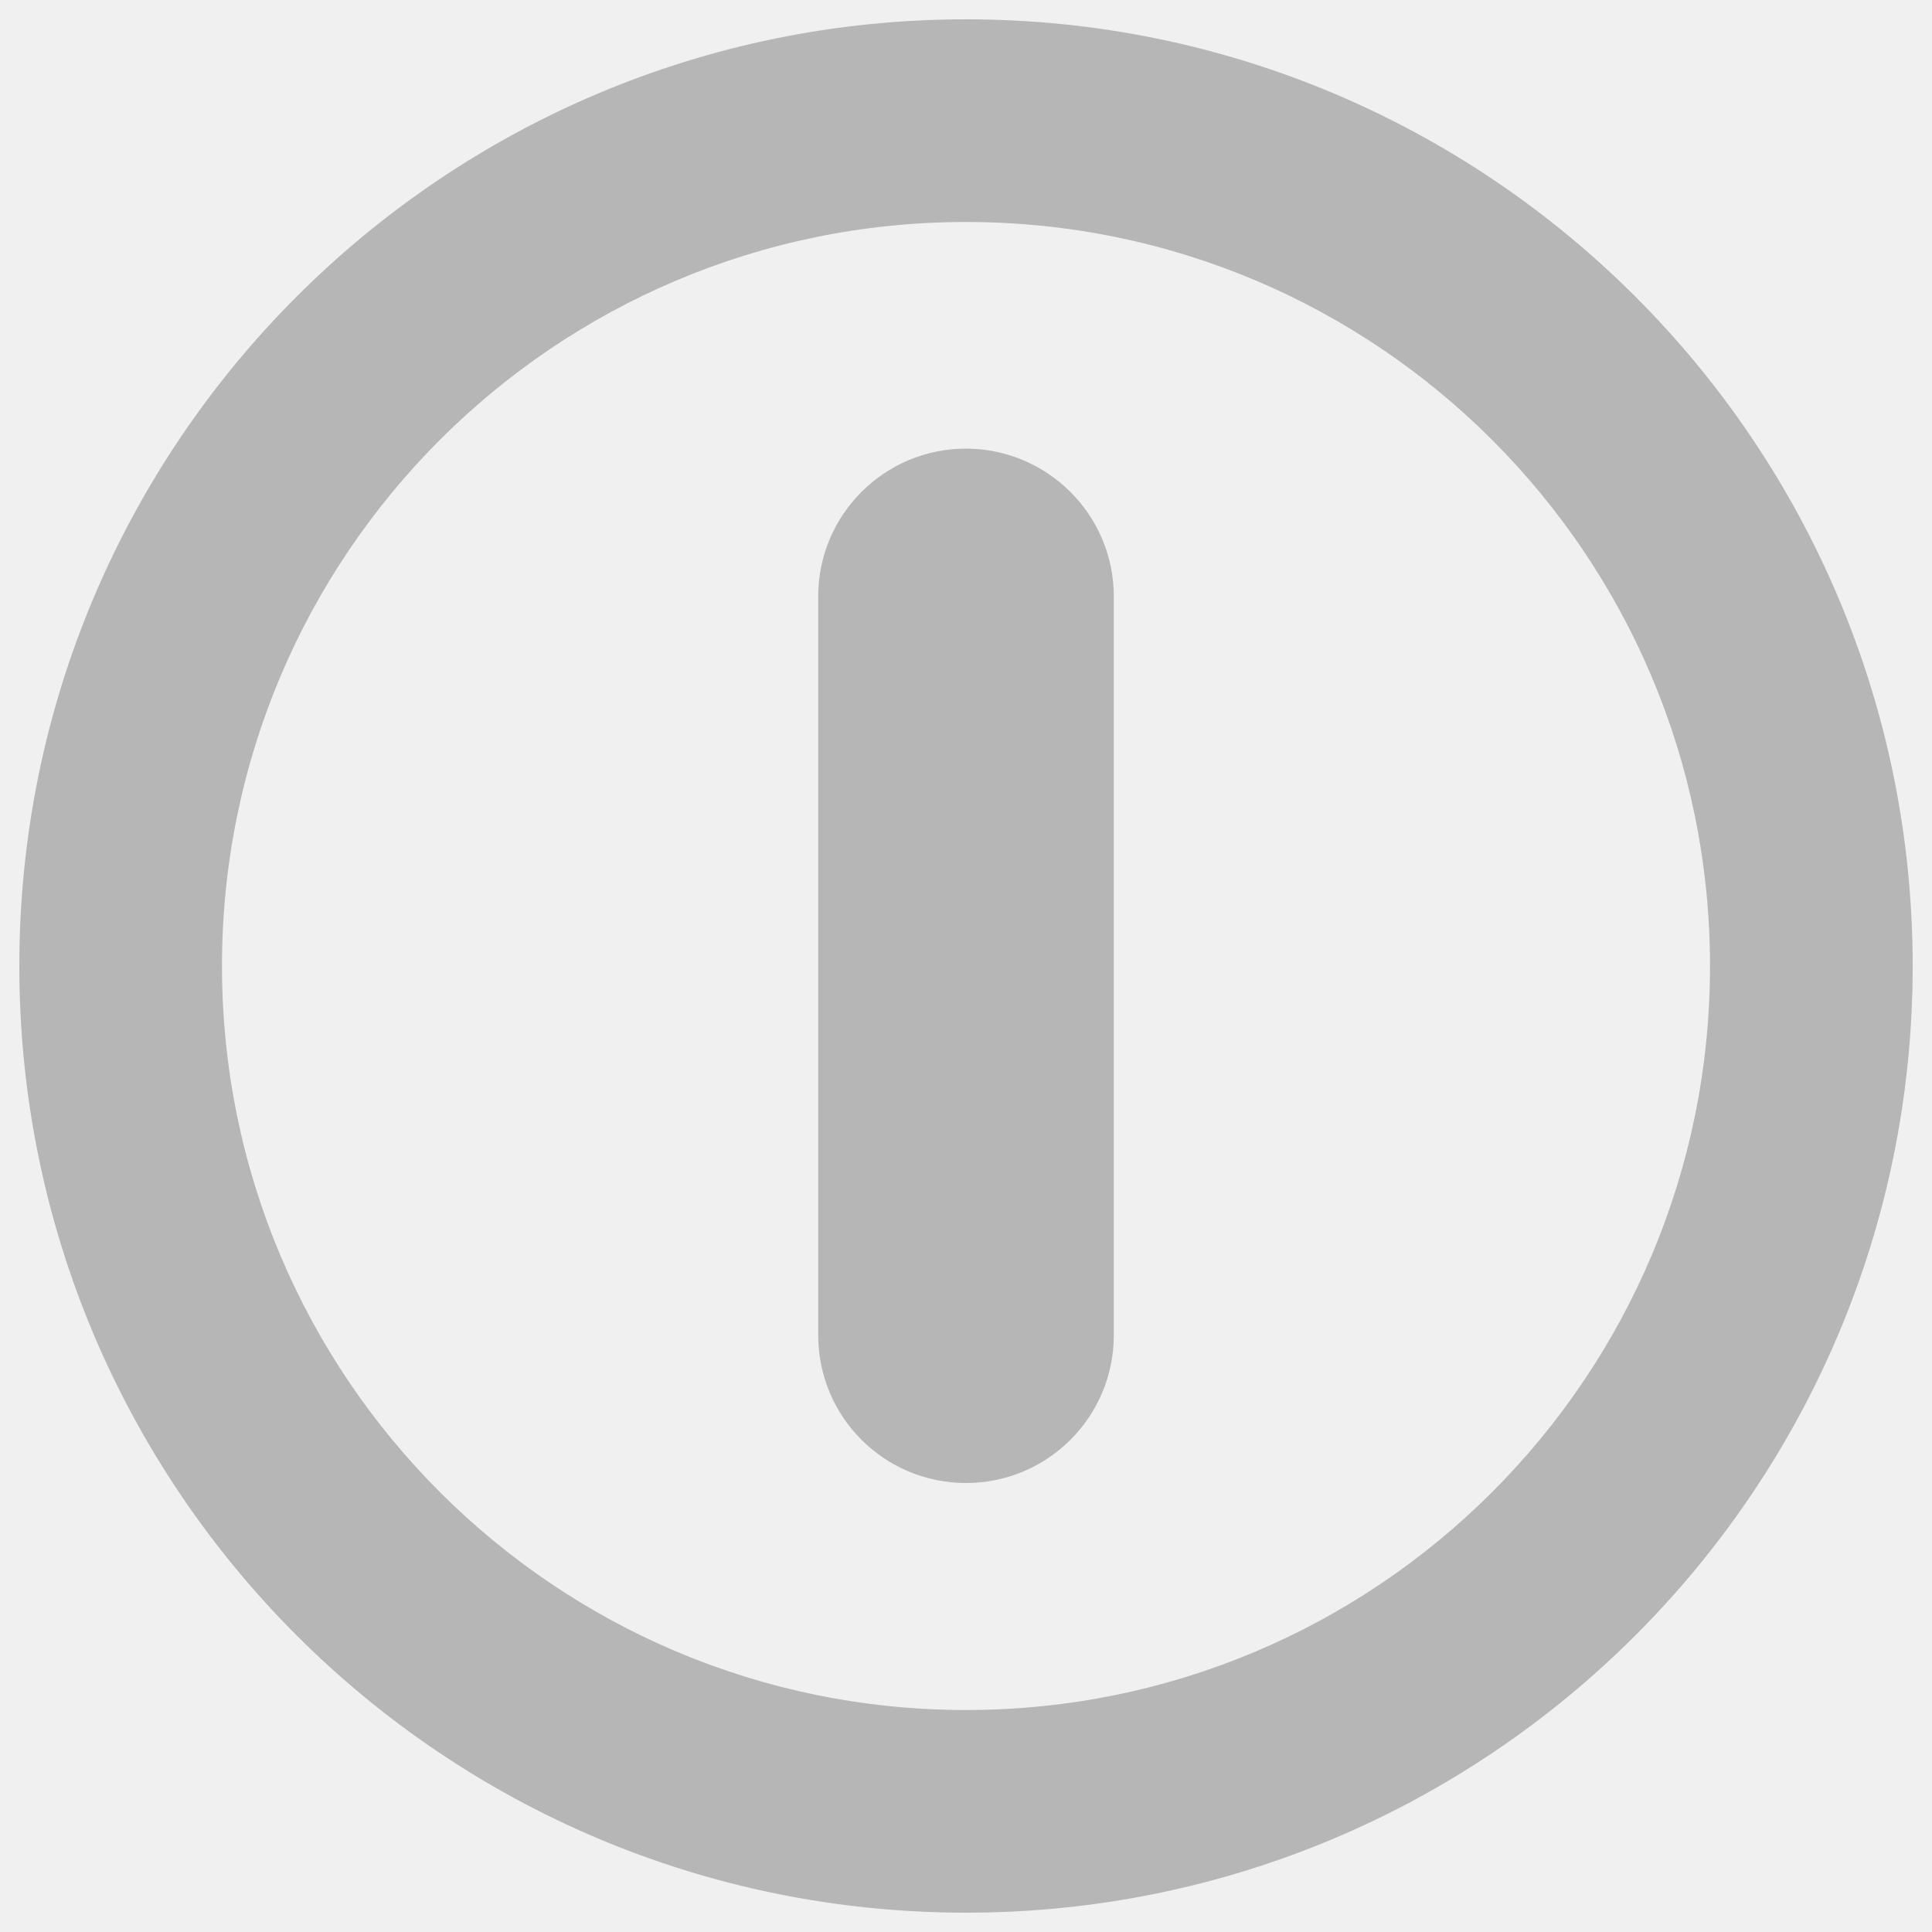
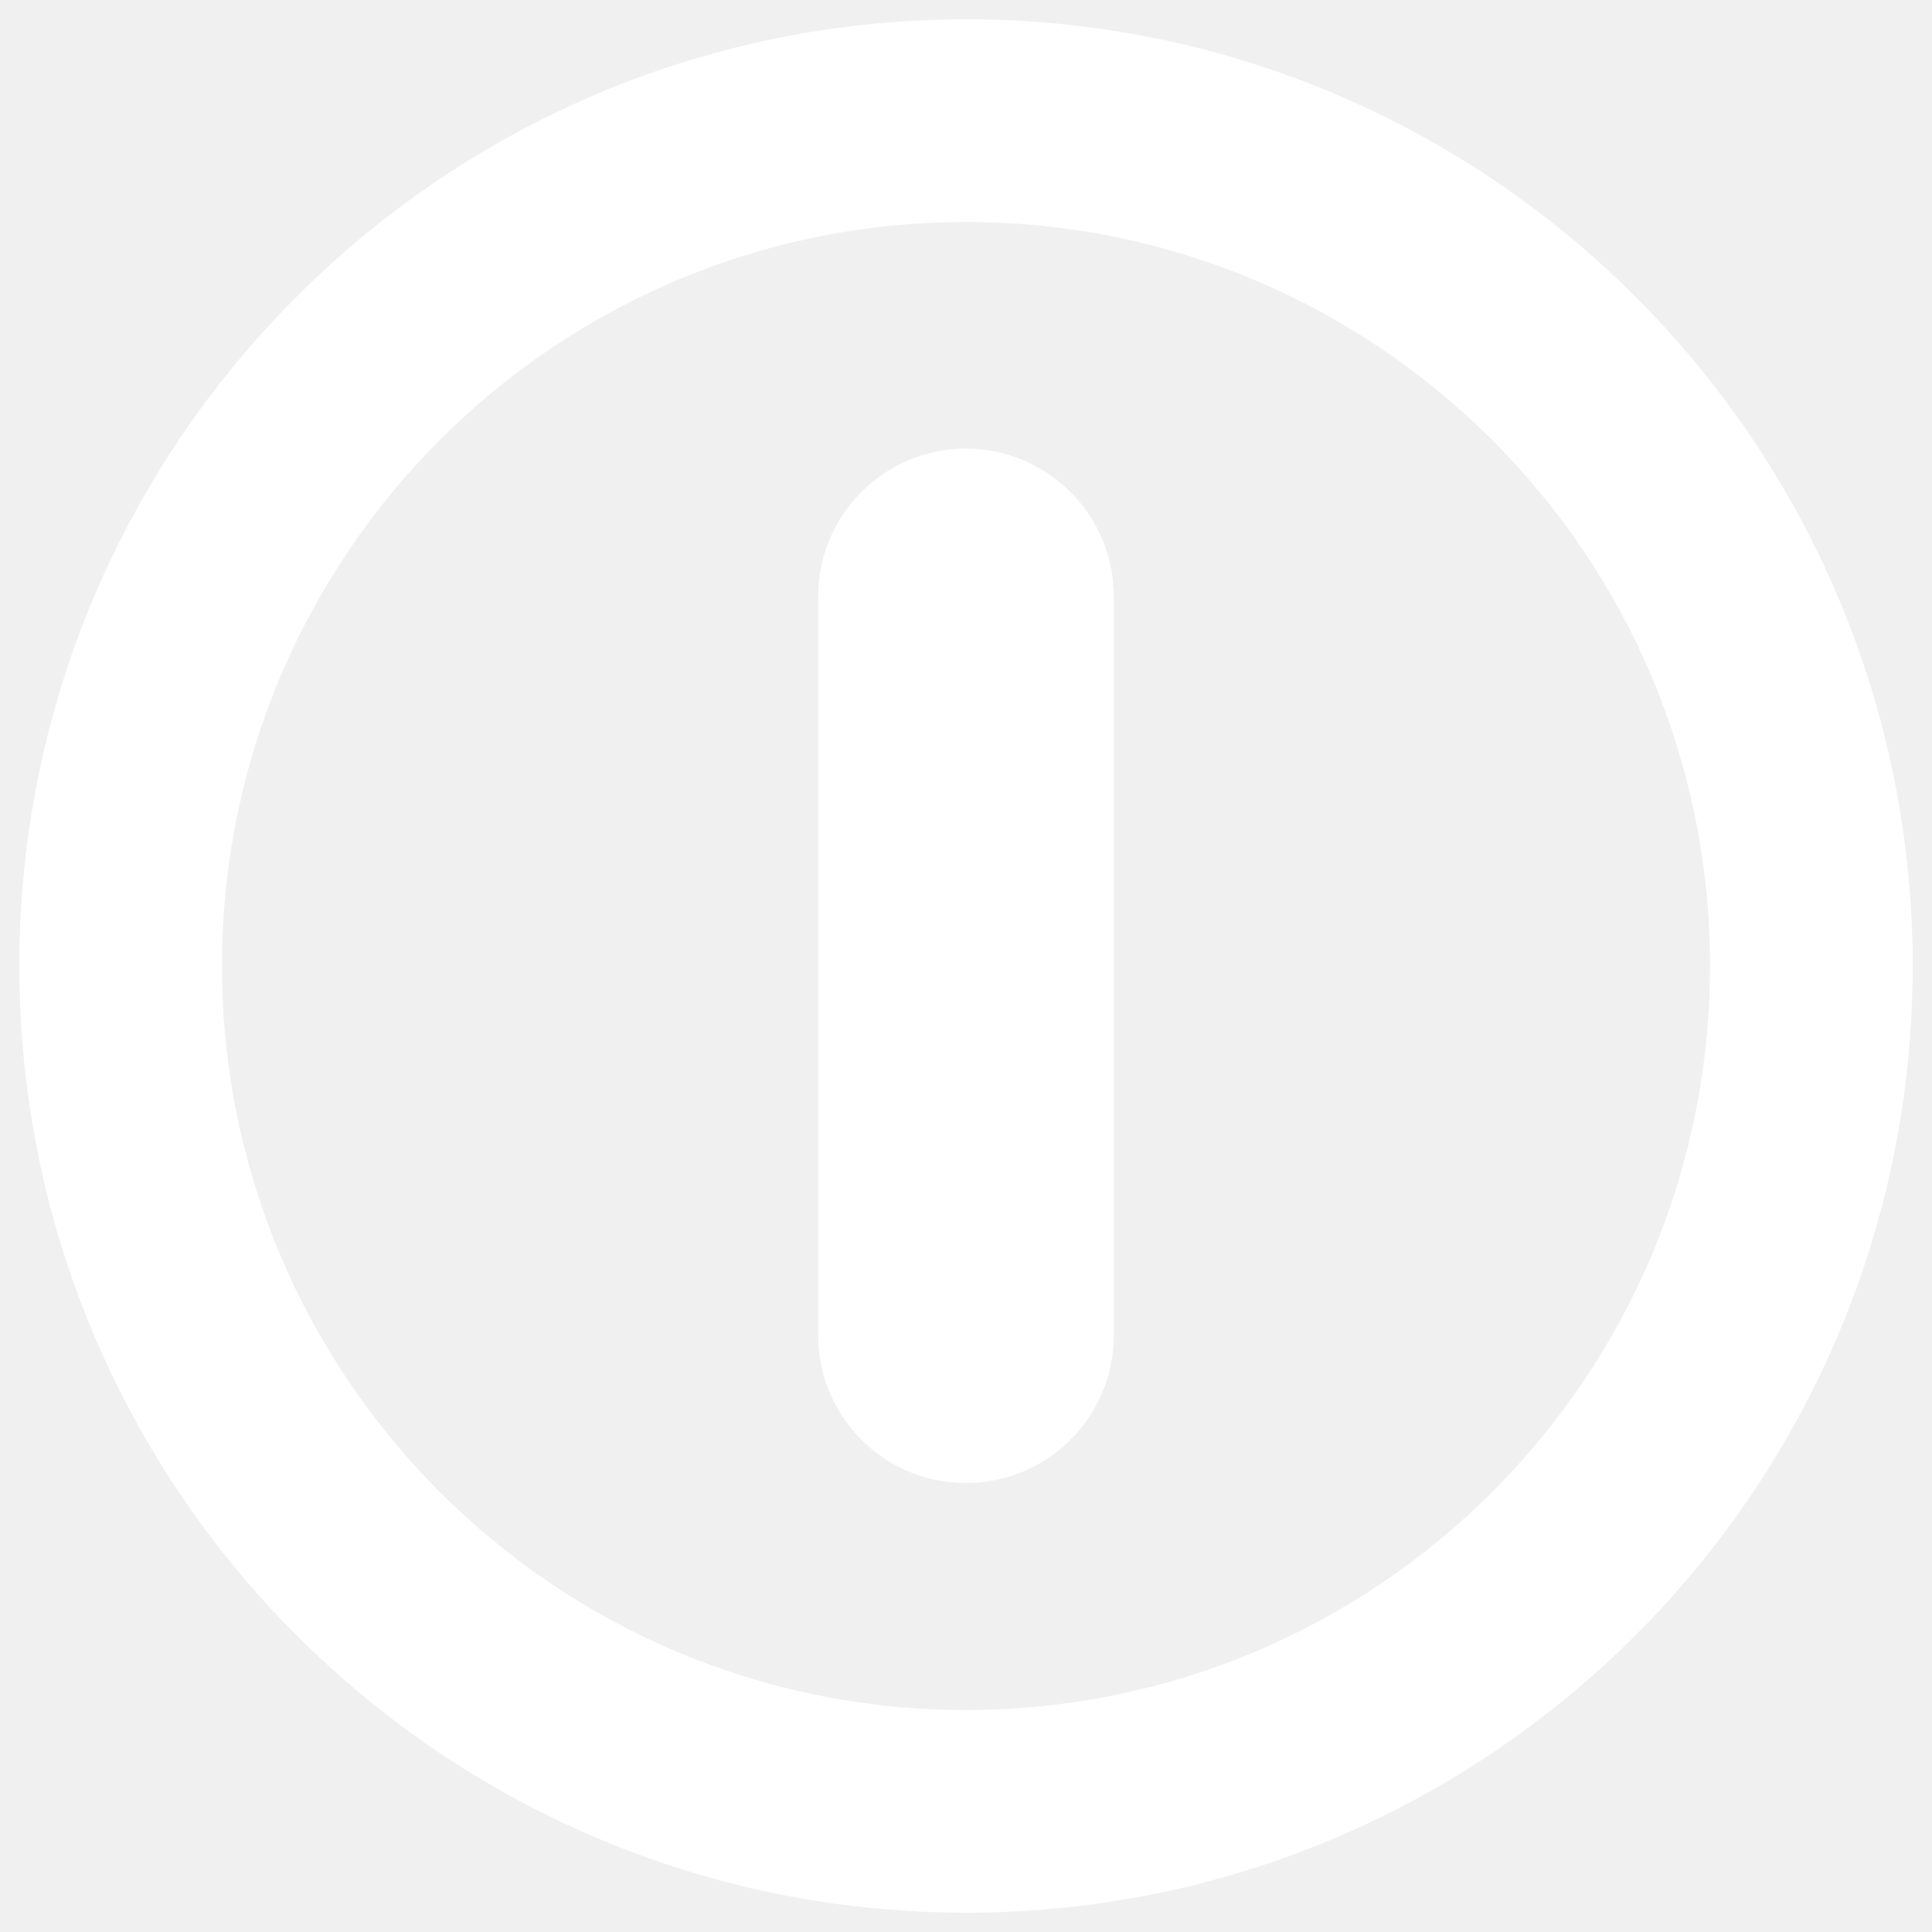
<svg xmlns="http://www.w3.org/2000/svg" version="1.1" x="0px" y="0px" viewBox="0 0 1000 1000" enable-background="new 0 0 1000 1000" xml:space="preserve">
  <g>
    <g>
-       <path fill="#b6b6b6" d="M500,10C229.4,10,10,229.4,10,500s219.4,490,490,490s490-219.4,490-490S770.6,10,500,10z M500,885.1c-212.7,0-385.1-172.4-385.1-385.1S287.3,114.9,500,114.9S885.1,287.3,885.1,500S712.7,885.1,500,885.1z M576.5,308.7v382.4c0,42.2-34.2,76.5-76.5,76.5c-42.3,0-76.5-34.2-76.5-76.5V308.7c0-42.2,34.2-76.5,76.5-76.5C542.2,232.3,576.5,266.5,576.5,308.7z" />
+       <path fill="#ffffff" d="M500,10C229.4,10,10,229.4,10,500s219.4,490,490,490s490-219.4,490-490S770.6,10,500,10z M500,885.1c-212.7,0-385.1-172.4-385.1-385.1S287.3,114.9,500,114.9S885.1,287.3,885.1,500S712.7,885.1,500,885.1z M576.5,308.7v382.4c0,42.2-34.2,76.5-76.5,76.5c-42.3,0-76.5-34.2-76.5-76.5V308.7c0-42.2,34.2-76.5,76.5-76.5C542.2,232.3,576.5,266.5,576.5,308.7z" />
    </g>
    <g />
    <g />
    <g />
    <g />
    <g />
    <g />
    <g />
    <g />
    <g />
    <g />
    <g />
    <g />
    <g />
    <g />
    <g />
  </g>
</svg>
